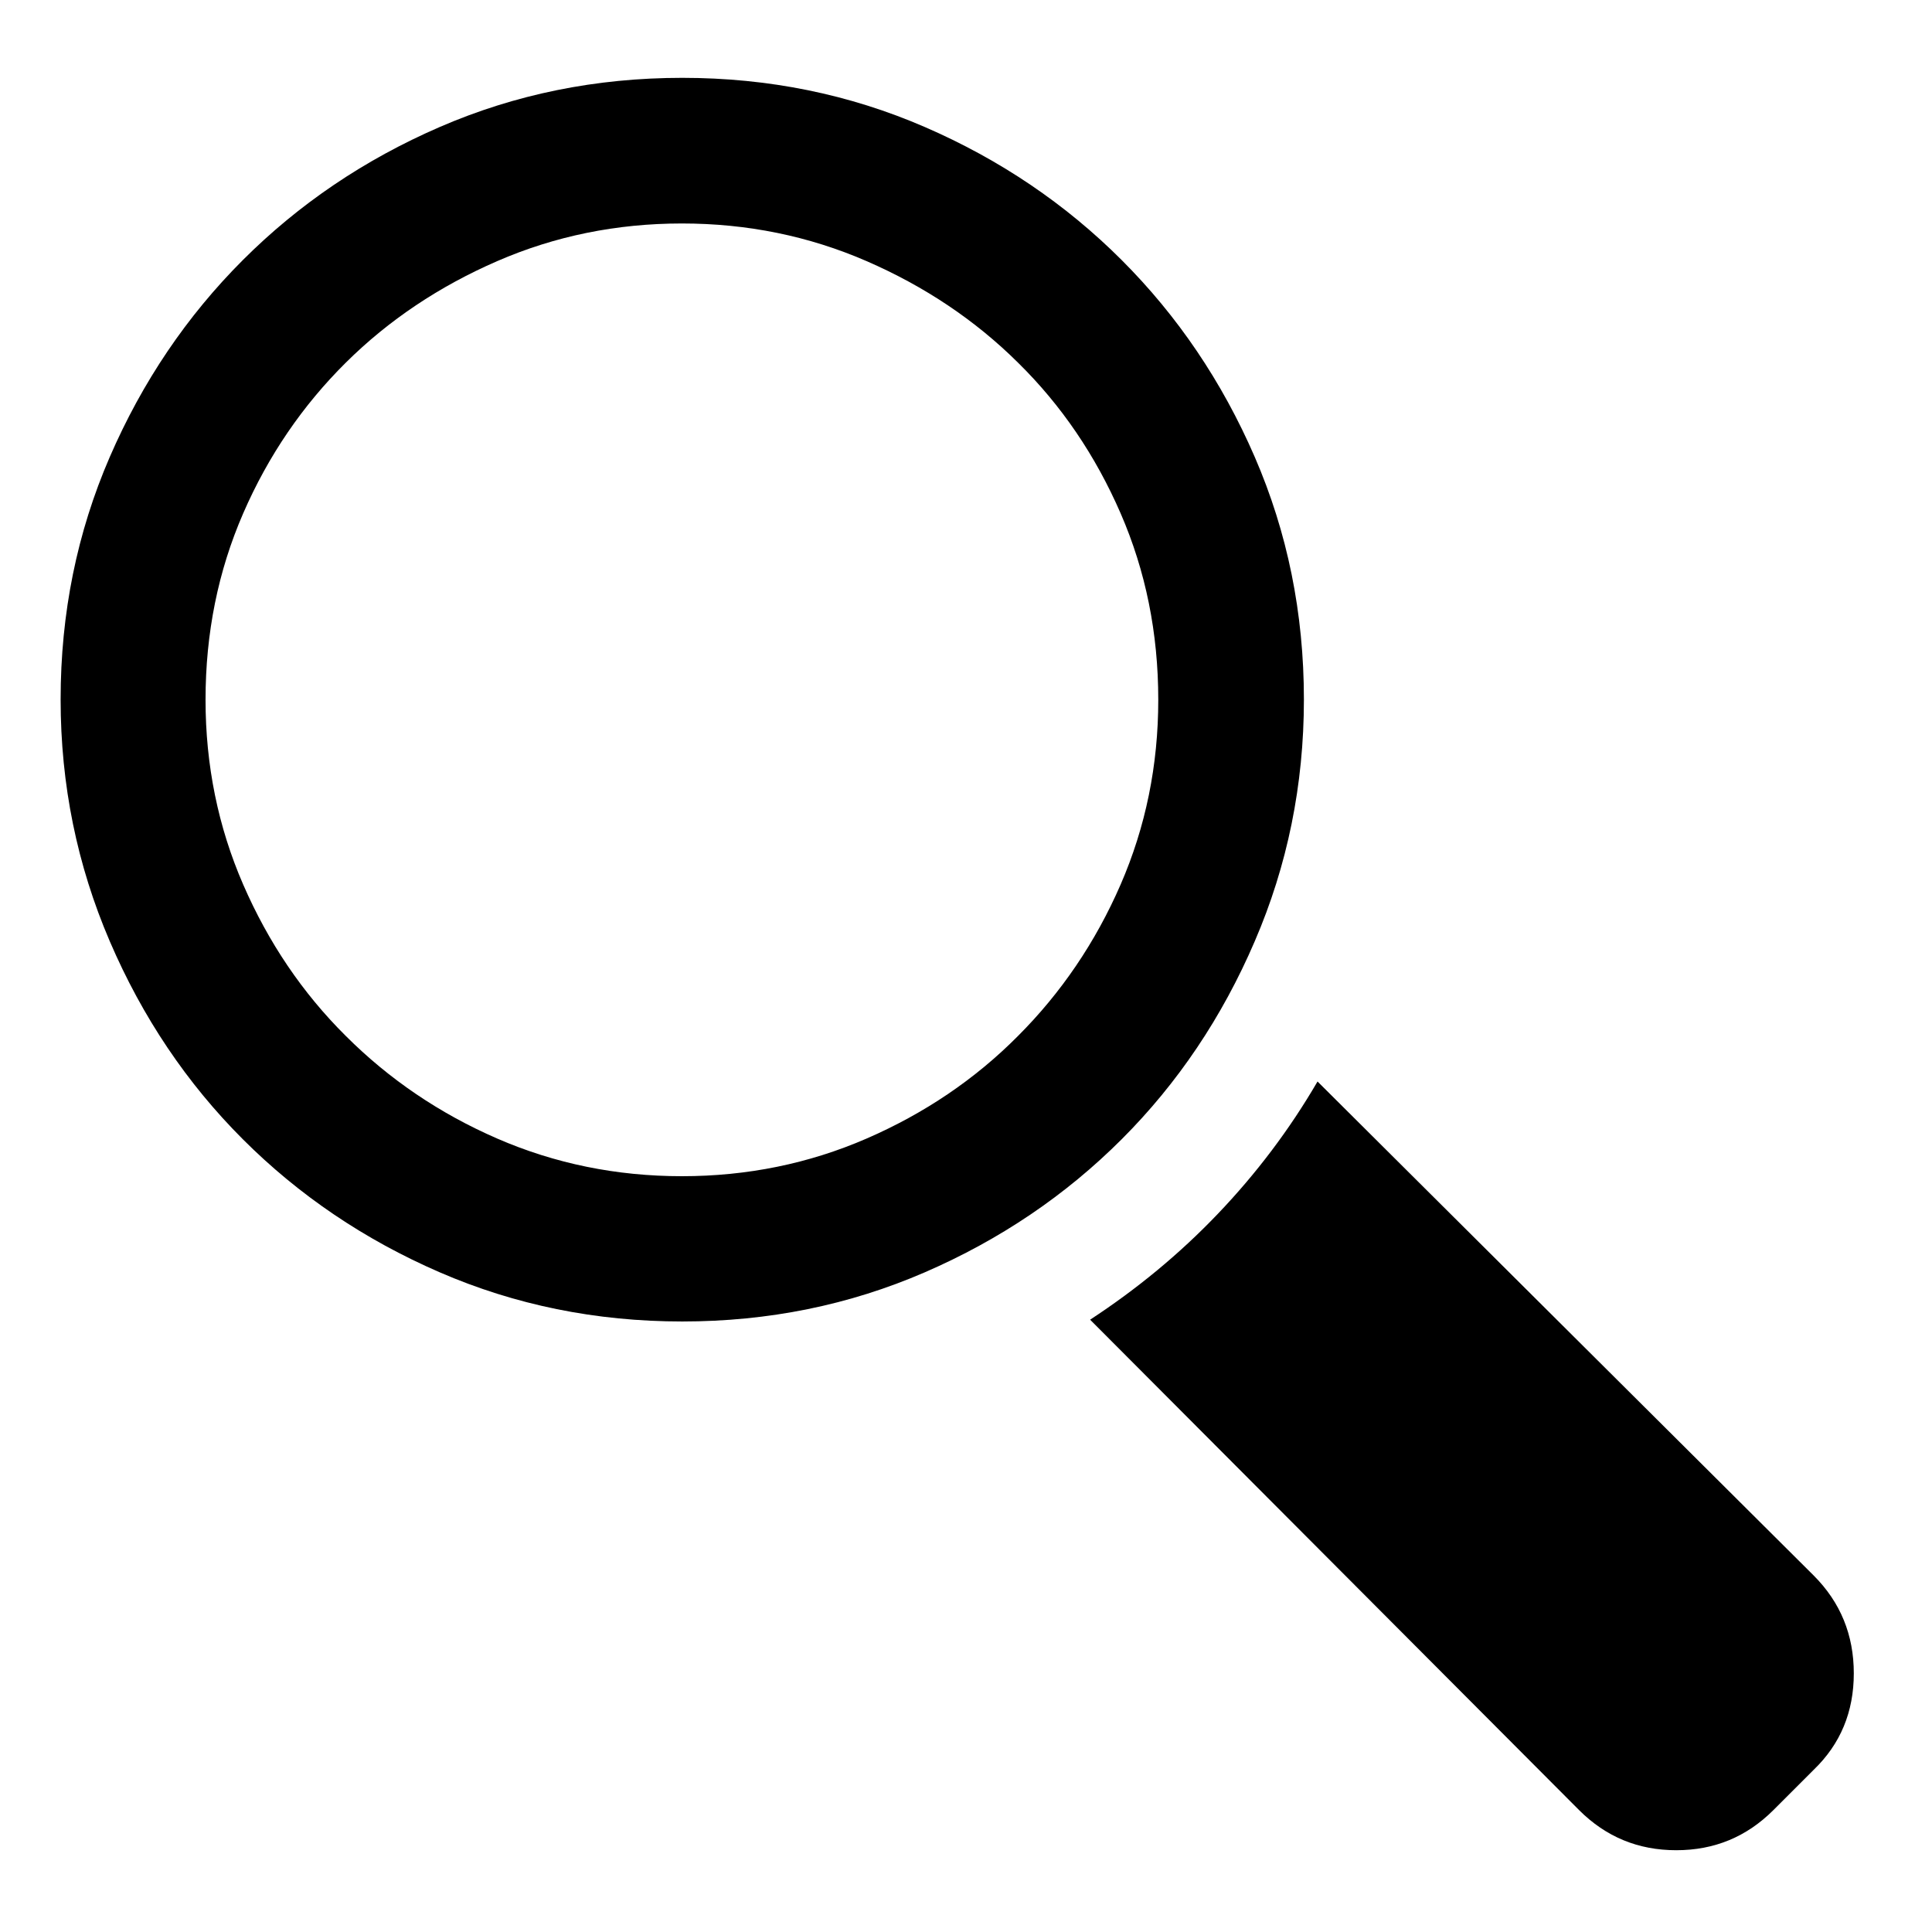
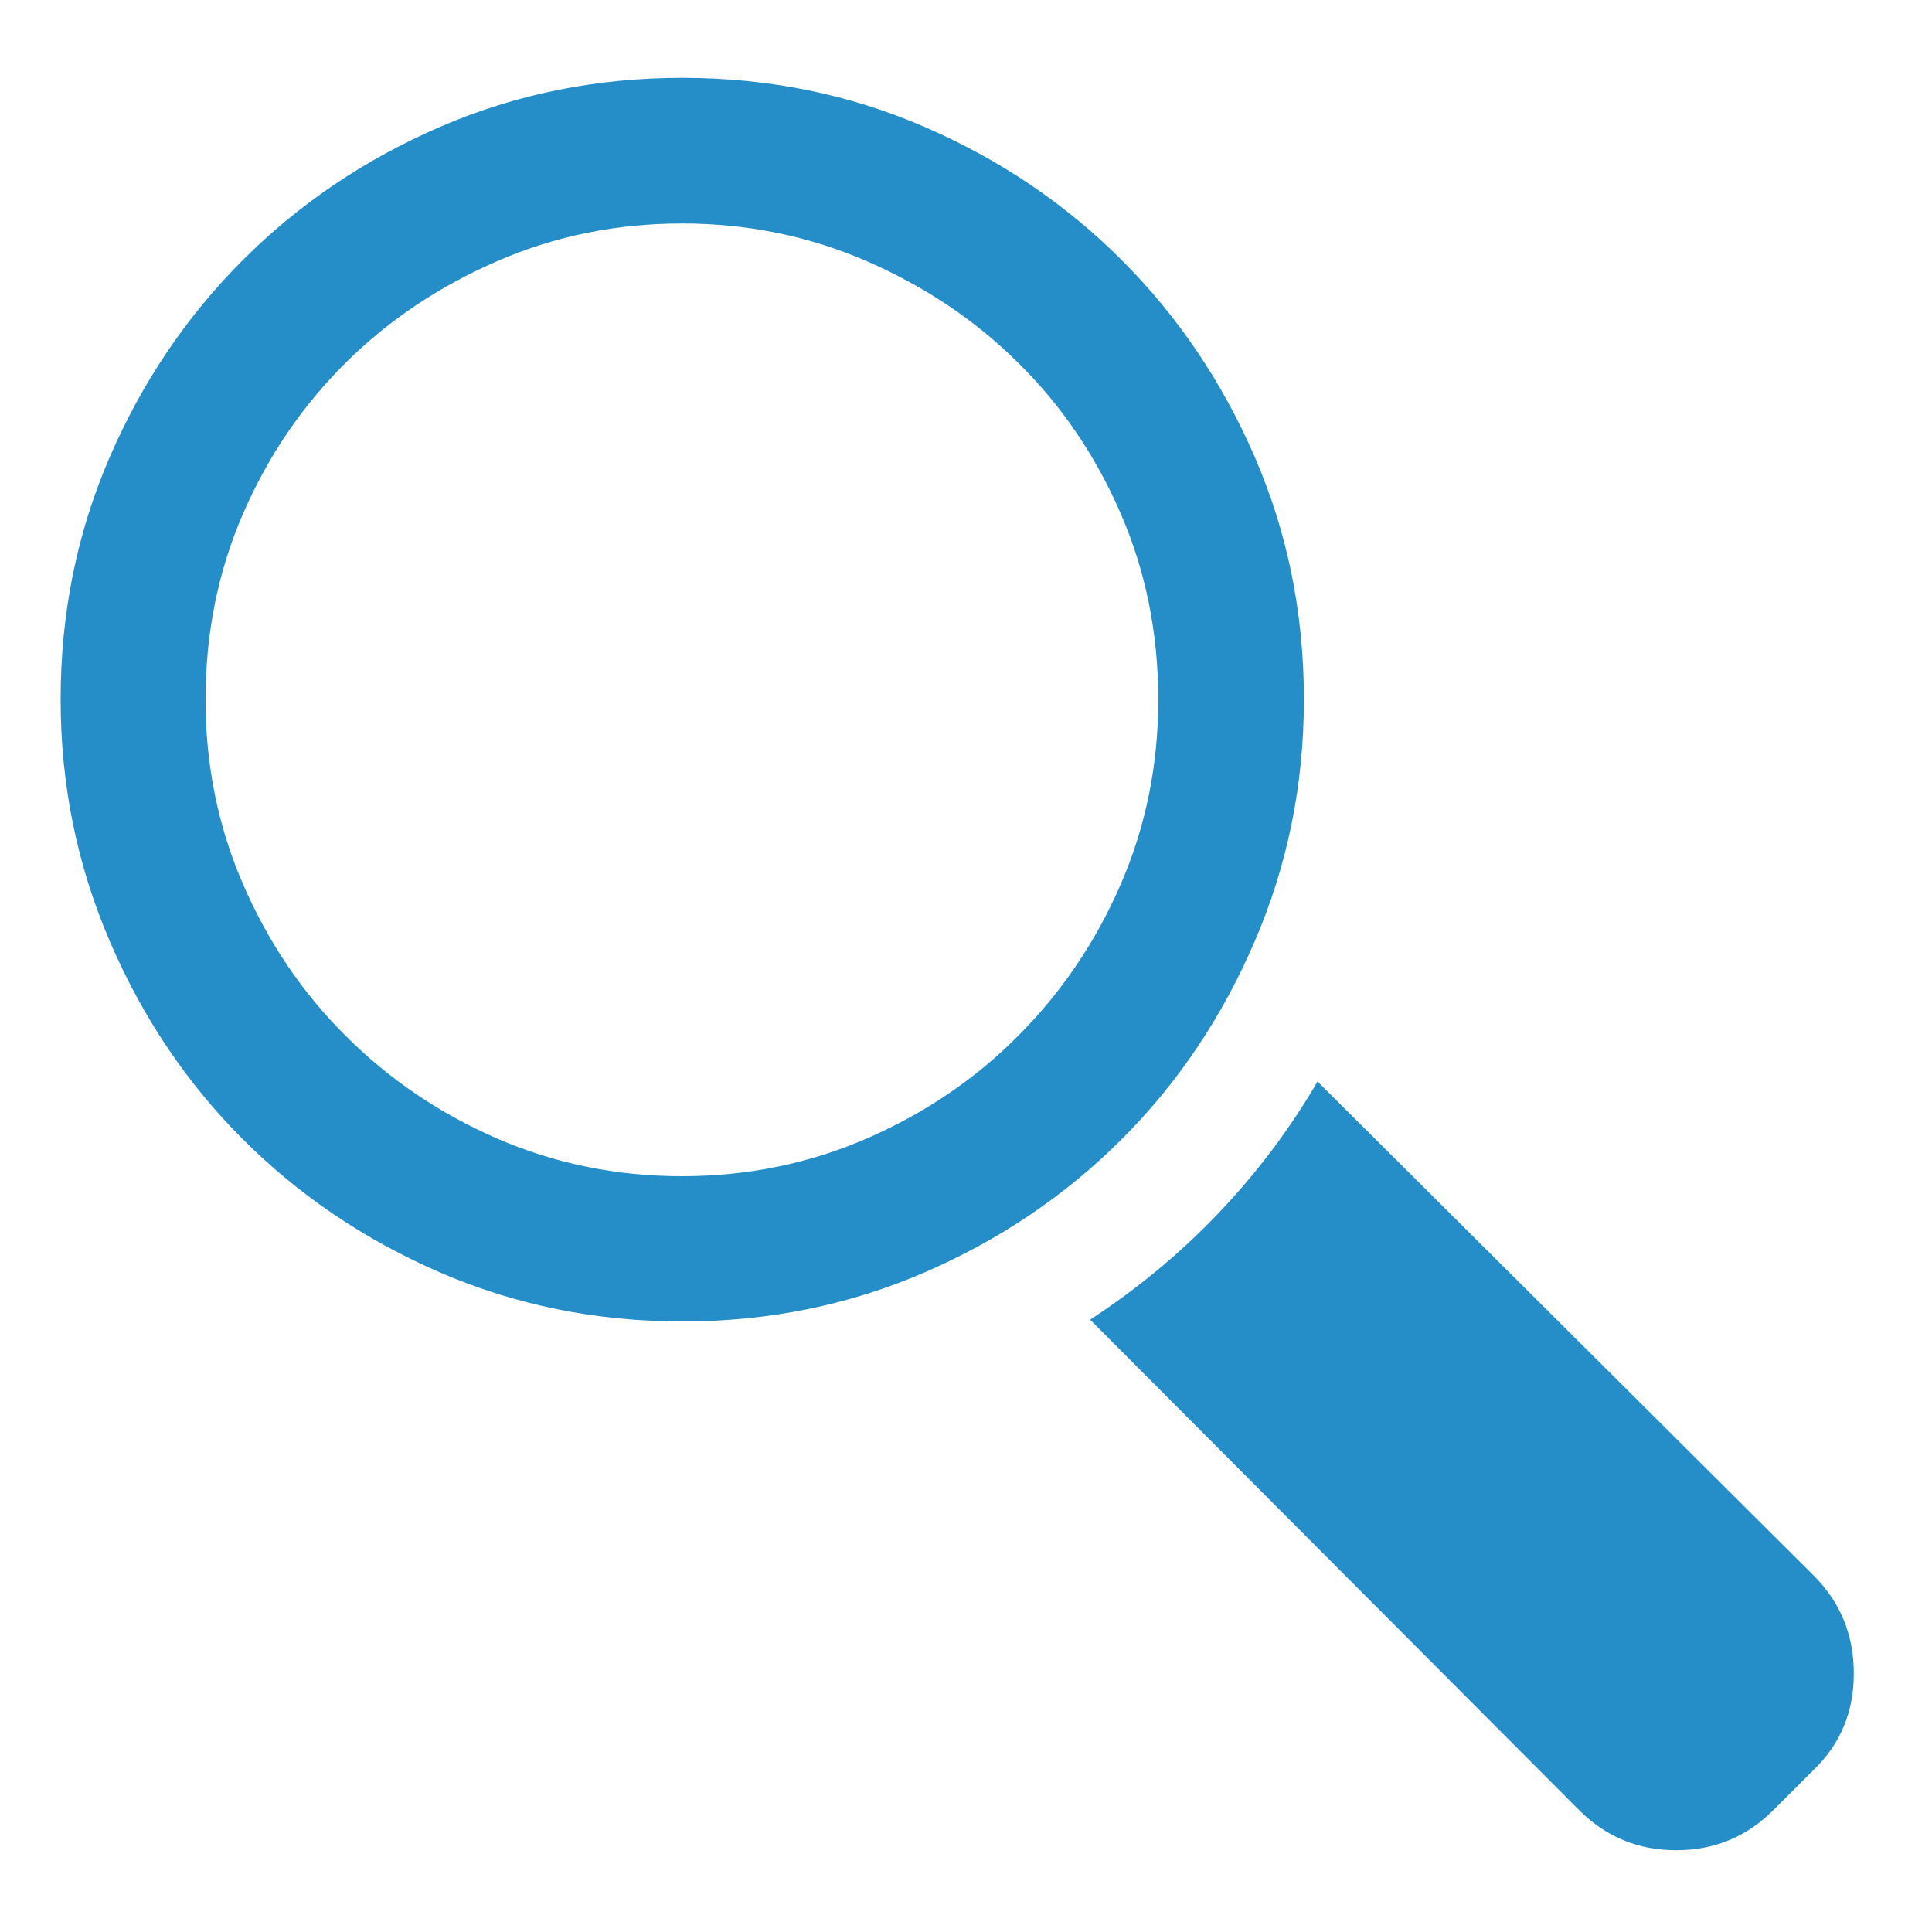
- <svg xmlns="http://www.w3.org/2000/svg" version="1.1" id="Layer_1" x="0px" y="0px" viewBox="0 0 538.6 538.6" enable-background="new 0 0 538.6 538.6" xml:space="preserve">
+ <svg xmlns="http://www.w3.org/2000/svg" fill="#258ec8" version="1.1" id="Layer_1" x="0px" y="0px" viewBox="0 0 538.6 538.6" enable-background="new 0 0 538.6 538.6" xml:space="preserve">
  <g>
    <path d="M349.8,262.4c-9.1,21.2-21.5,39.6-37.1,55.2s-33.9,28-54.9,37.1c-21,9.1-43.5,13.7-67.6,13.7c-24.1,0-46.6-4.6-67.6-13.7   c-21-9.1-39.3-21.5-54.9-37.1s-28-34-37.1-55.2c-9.1-21.2-13.7-43.6-13.7-67.4c0-24.1,4.6-46.6,13.7-67.6   c9.1-21,21.5-39.3,37.1-54.9s33.9-28,54.9-37.1c21-9.1,43.5-13.7,67.6-13.7c24.1,0,46.6,4.6,67.6,13.7c21,9.1,39.3,21.5,54.9,37.1   s28,33.9,37.1,54.9c9.1,21,13.7,43.5,13.7,67.6C363.5,218.8,358.9,241.3,349.8,262.4z M190.1,327.9c18.2,0,35.4-3.5,51.5-10.5   c16.1-7,30.2-16.5,42.2-28.6c12-12,21.6-26.1,28.6-42.2c7-16.1,10.5-33.3,10.5-51.5c0-18.6-3.5-35.9-10.5-52   c-7-16.1-16.5-30.1-28.6-42c-12-11.9-26.1-21.3-42.2-28.3c-16.1-7-33.3-10.5-51.5-10.5c-18.2,0-35.4,3.5-51.5,10.5   c-16.1,7-30.2,16.4-42.2,28.3c-12,11.9-21.6,25.9-28.6,42c-7,16.1-10.5,33.4-10.5,52c0,18.2,3.5,35.4,10.5,51.5   c7,16.1,16.5,30.2,28.6,42.2c12,12,26.1,21.6,42.2,28.6C154.7,324.4,171.9,327.9,190.1,327.9z M505.6,439.2   c7.5,7.5,11.2,16.6,11.2,27.3s-3.7,19.7-11.2,26.9l-11.2,11.2c-7.5,7.5-16.5,11.2-27.1,11.2c-10.6,0-19.6-3.7-27.1-11.2   L303.9,367.9c13-8.5,24.9-18.3,35.6-29.5s20-23.5,27.8-36.9L505.6,439.2z" />
  </g>
</svg>
